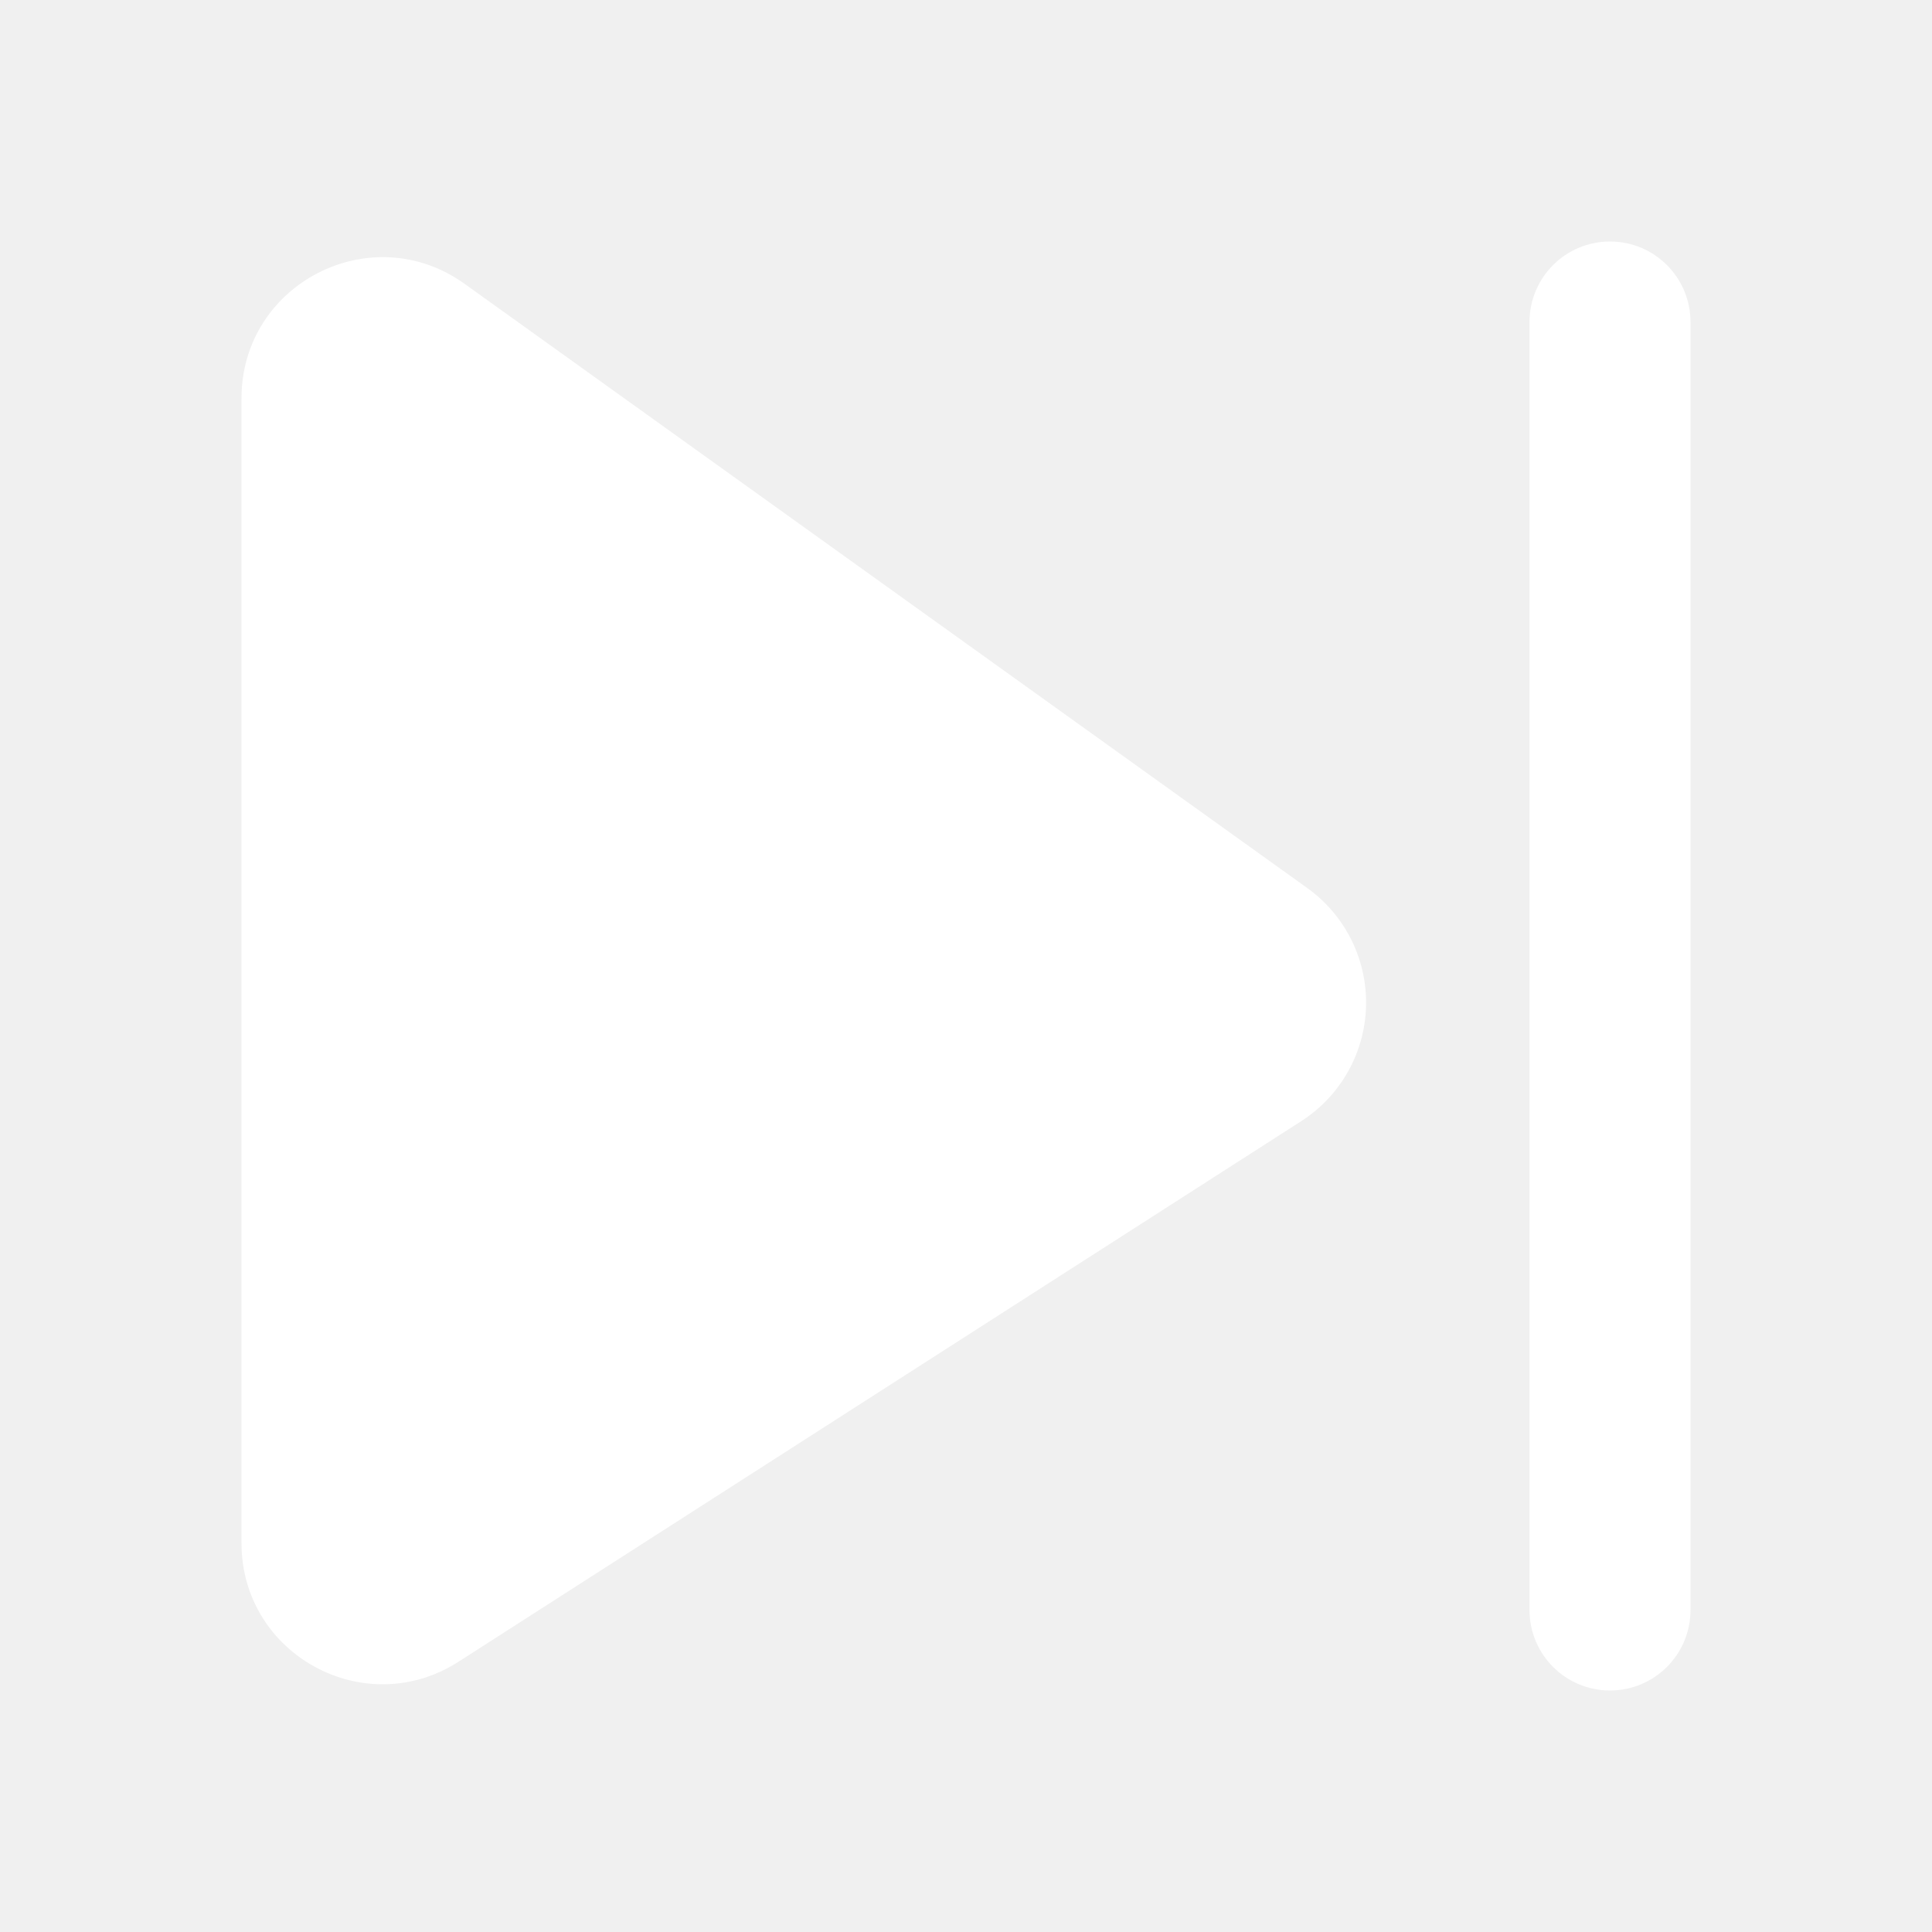
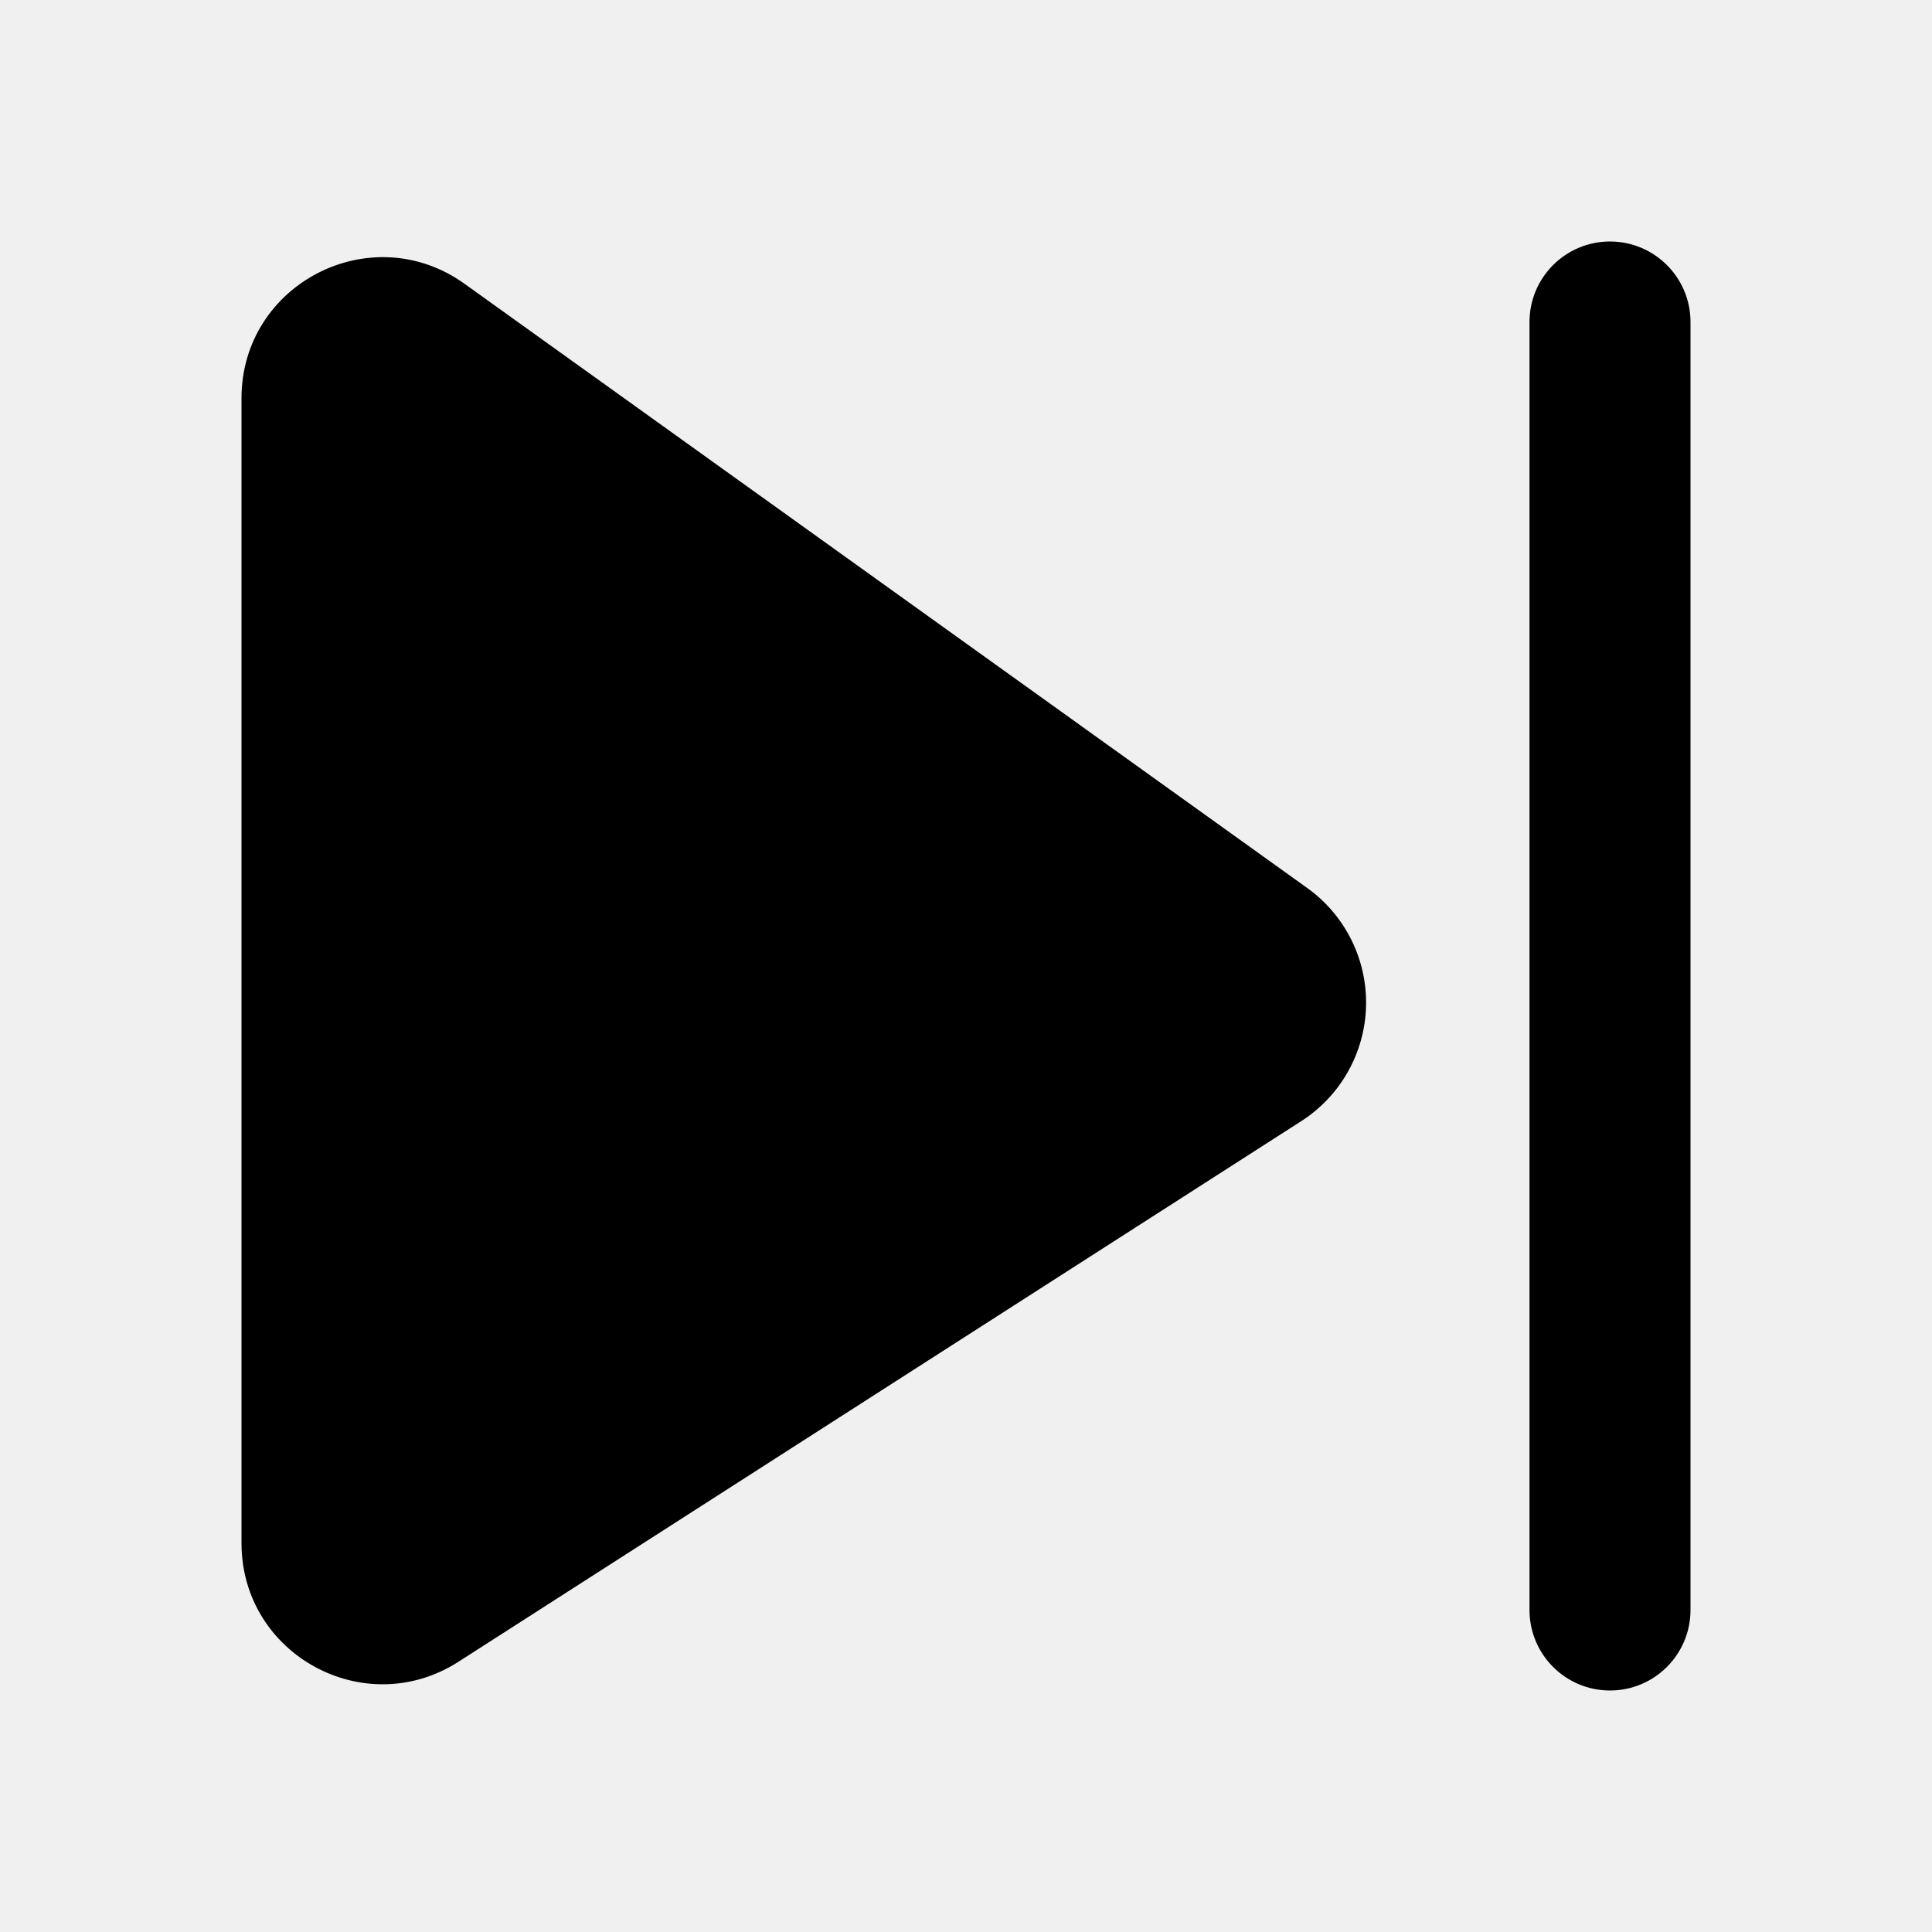
<svg xmlns="http://www.w3.org/2000/svg" width="24" height="24" fill="none" viewBox="0 0 24 24">
-   <path d="M21 4a1 1 0 1 0-2 0v16a1 1 0 1 0 2 0V4ZM3 4.947c0-1.424 1.612-2.252 2.77-1.422l10.47 7.507a1.75 1.75 0 0 1-.075 2.895l-10.47 6.716C4.53 21.39 3 20.554 3 19.17V4.947Z" fill="#fff" />
+   <path d="M21 4a1 1 0 1 0-2 0v16a1 1 0 1 0 2 0V4ZM3 4.947c0-1.424 1.612-2.252 2.77-1.422l10.47 7.507a1.75 1.75 0 0 1-.075 2.895l-10.47 6.716C4.53 21.39 3 20.554 3 19.17V4.947Z" fill="currentColor" />
</svg>
